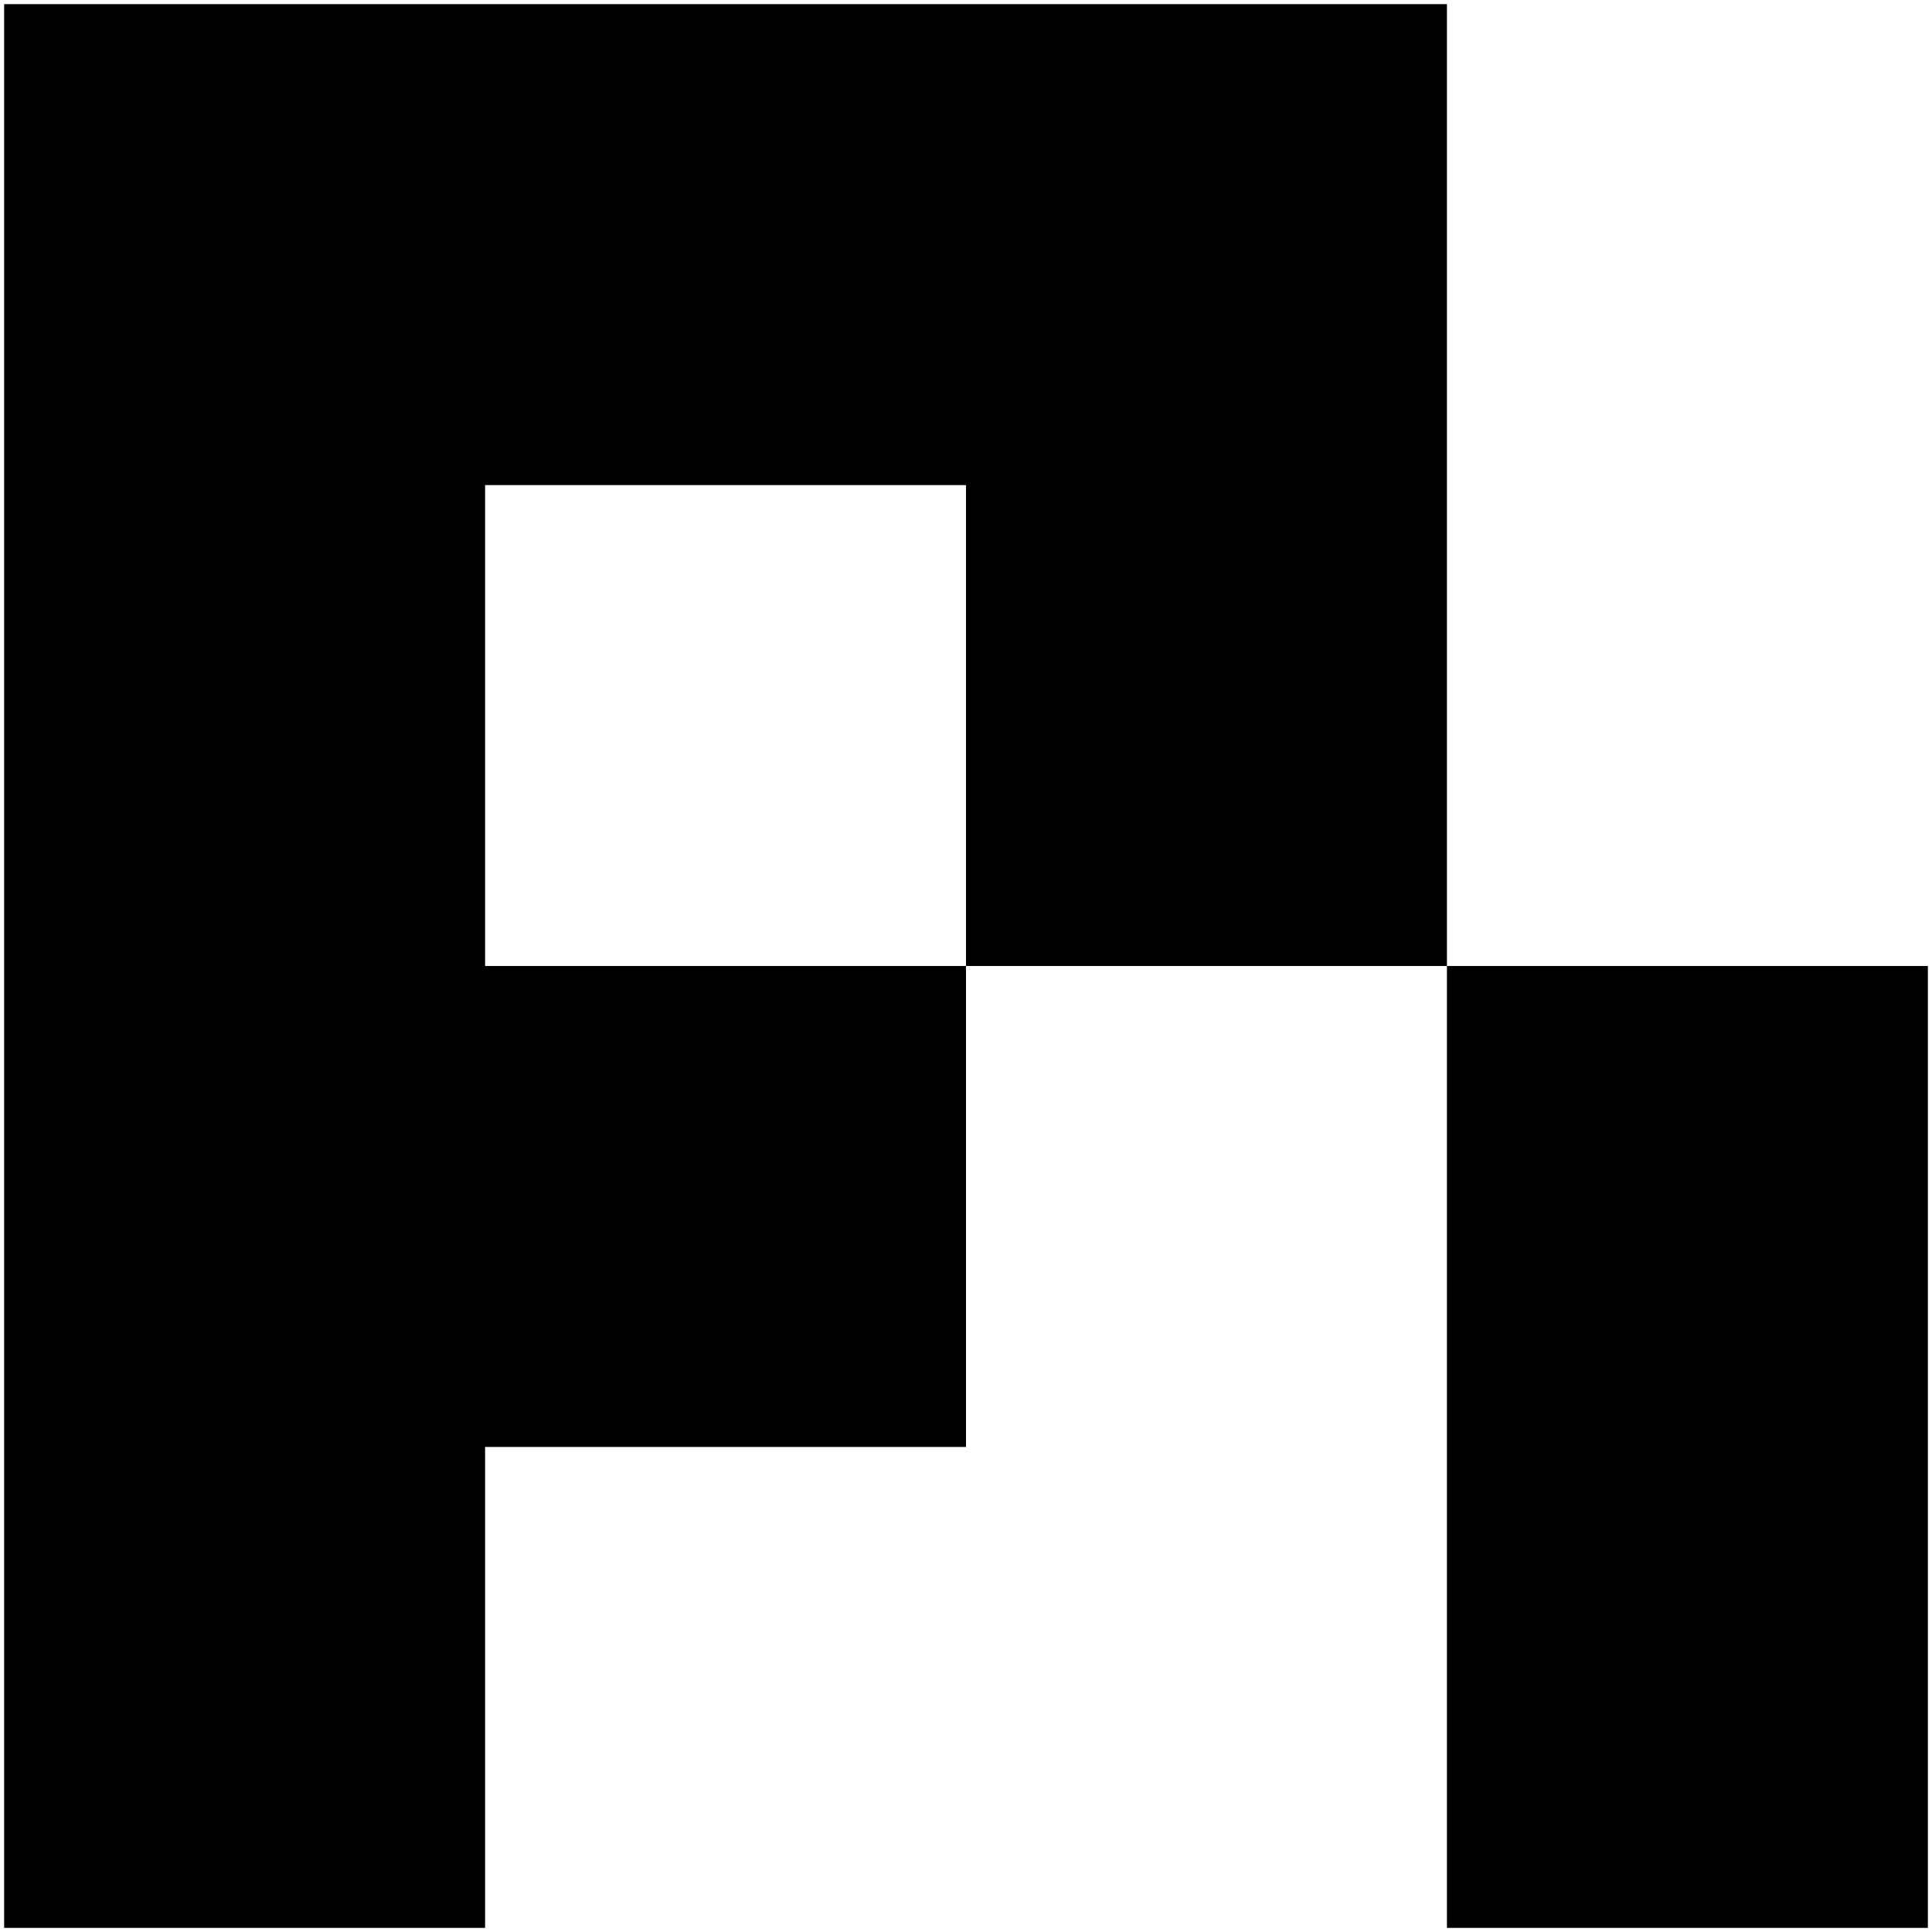
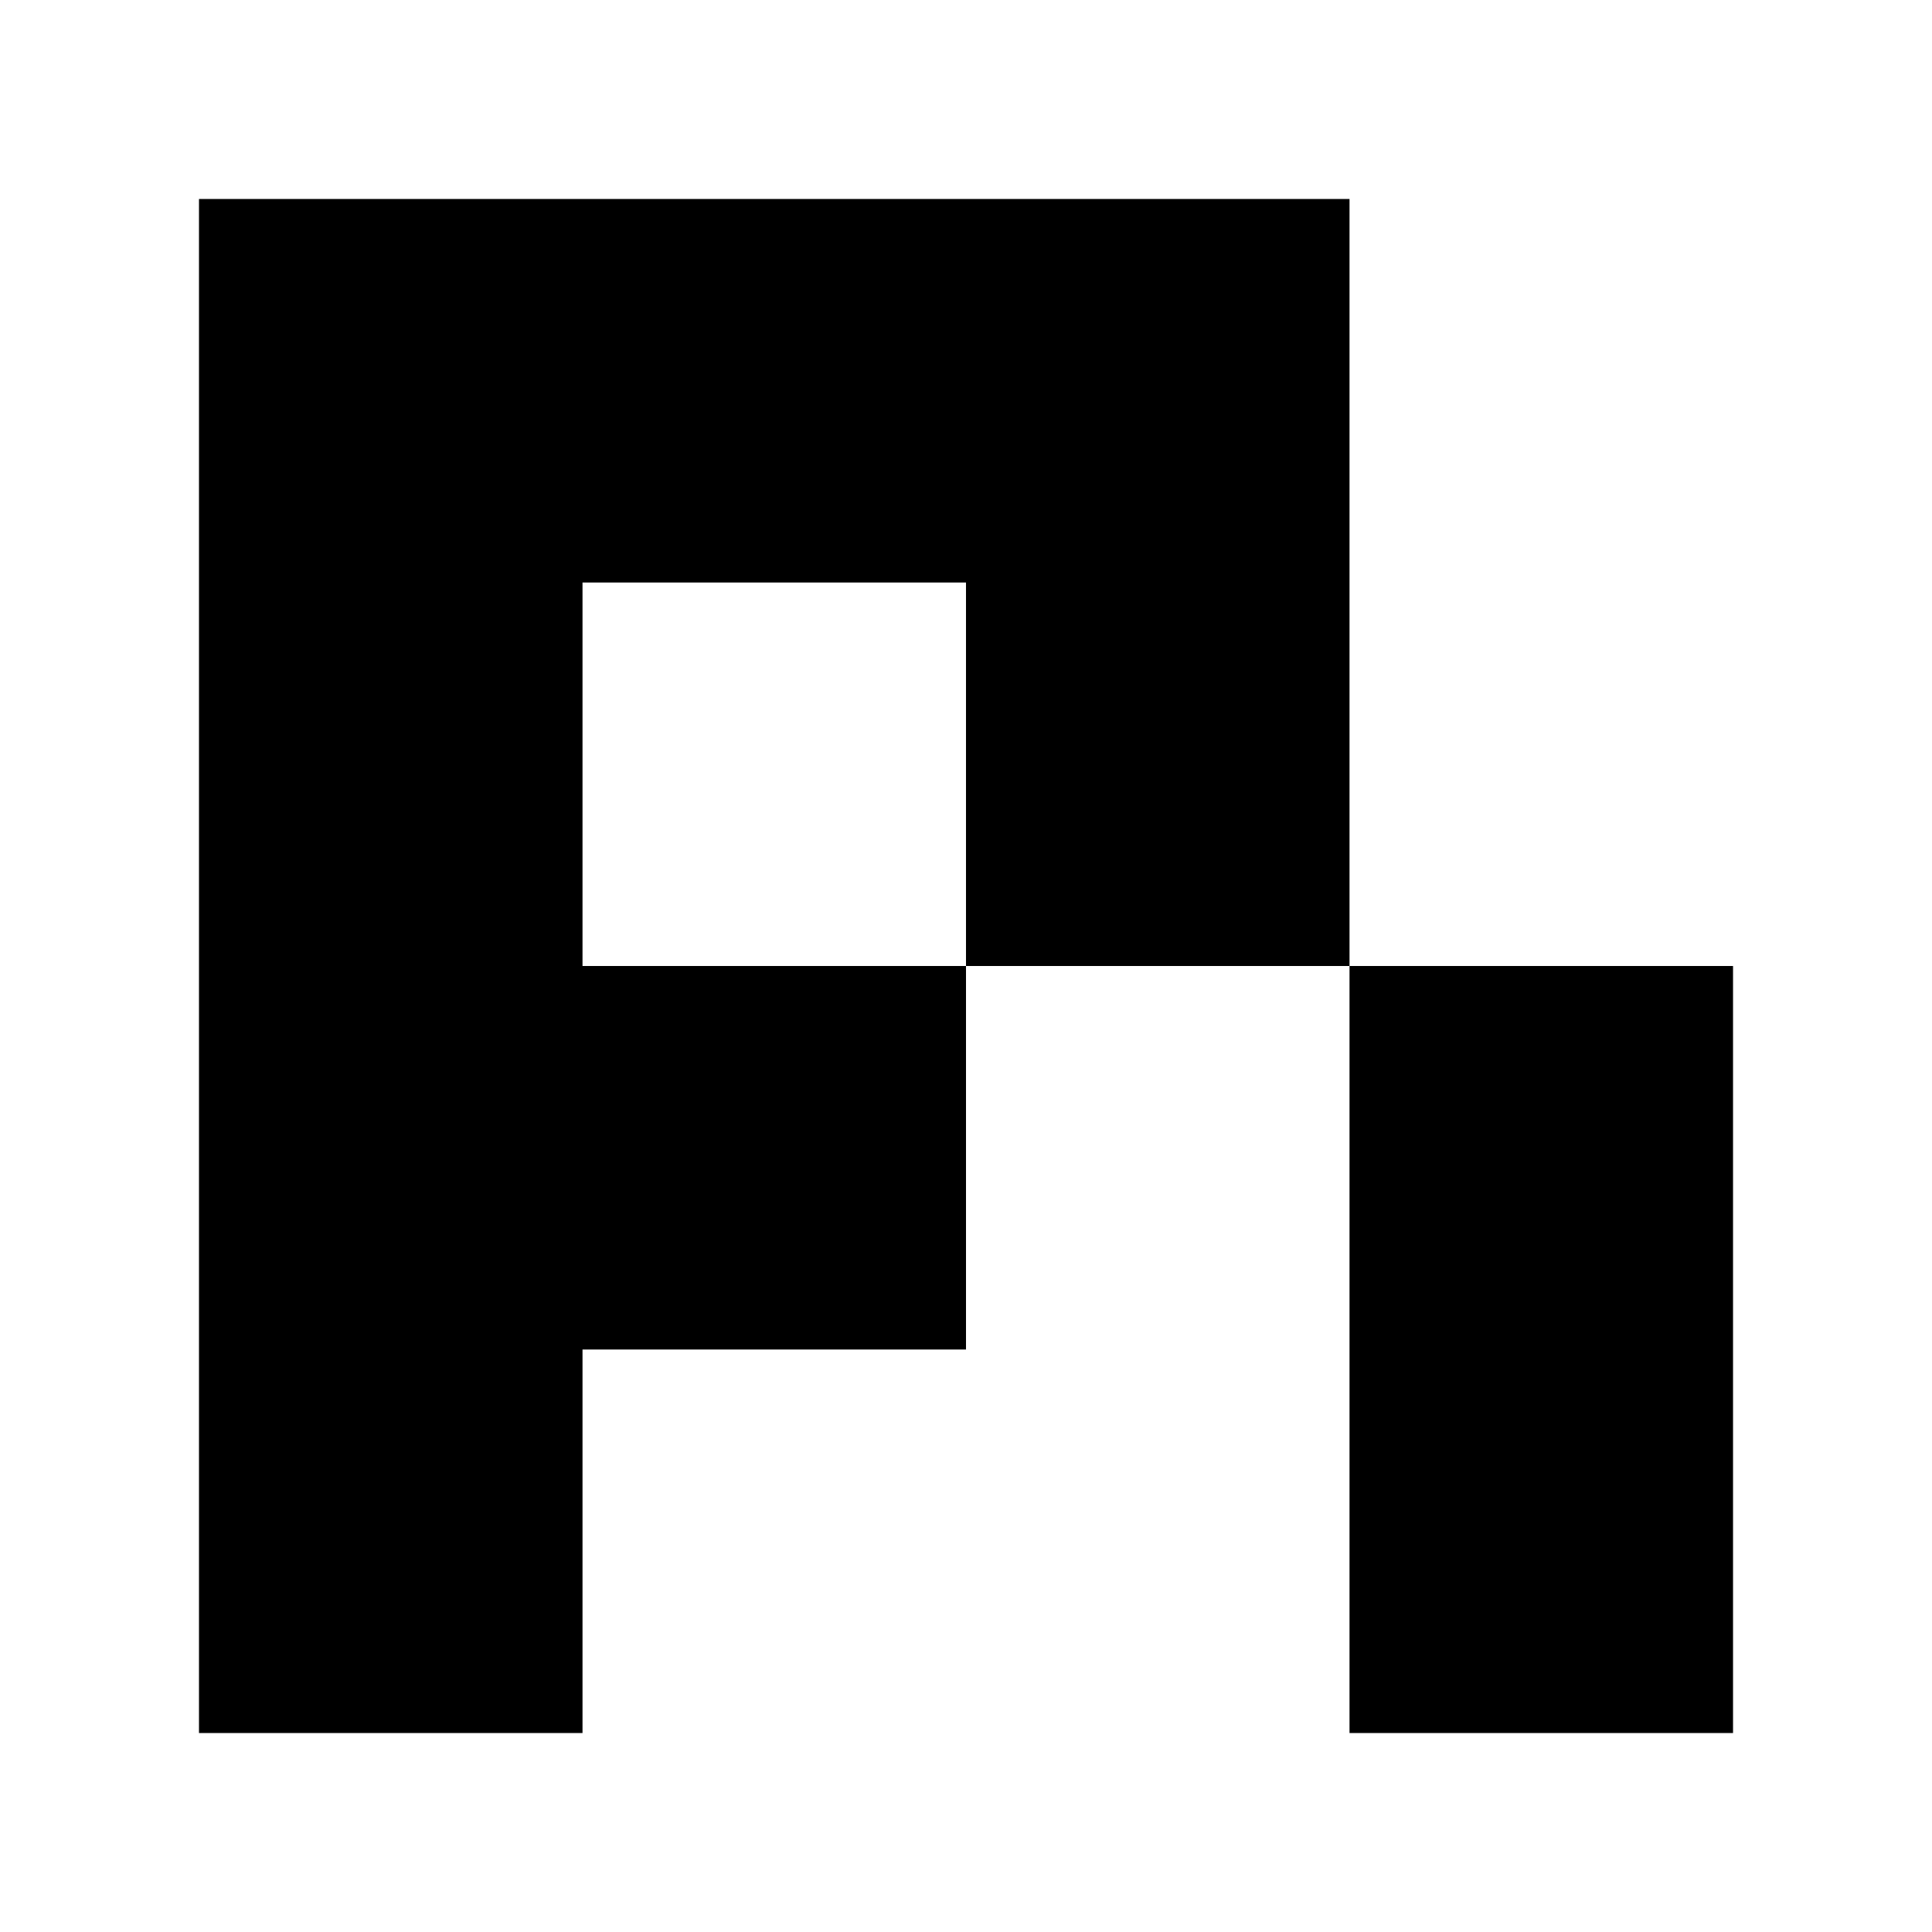
<svg xmlns="http://www.w3.org/2000/svg" width="100%" height="100%" viewBox="0 0 800 800" version="1.1" xml:space="preserve" style="fill-rule:evenodd;clip-rule:evenodd;stroke-linejoin:round;stroke-miterlimit:2;">
-   <g transform="matrix(1.696912,0,0,1.696912,-278.7681,-278.7681)">
+   <g transform="matrix(1.353161,0,0,1.353161,-141.2661,-141.2661)">
    <path d="M165.29,165.29L517.36,165.29L517.36,400L400,400L400,517.36L282.65,517.36L282.65,634.72L165.29,634.72L165.29,165.29ZM282.65,282.65L282.65,400L400,400L400,282.65L282.65,282.65Z" />
  </g>
-   <g transform="matrix(1.696912,0,0,1.696912,-278.7681,-278.7681)">
-     <rect x="517.36" y="400" width="117.36" height="234.72" style="fill-rule:nonzero;" />
+   <g transform="matrix(1.353161,0,0,1.353161,-141.2661,-141.2661)">
+     <rect x="517.36" y="400" width="117.36" height="234.72" />
  </g>
</svg>
